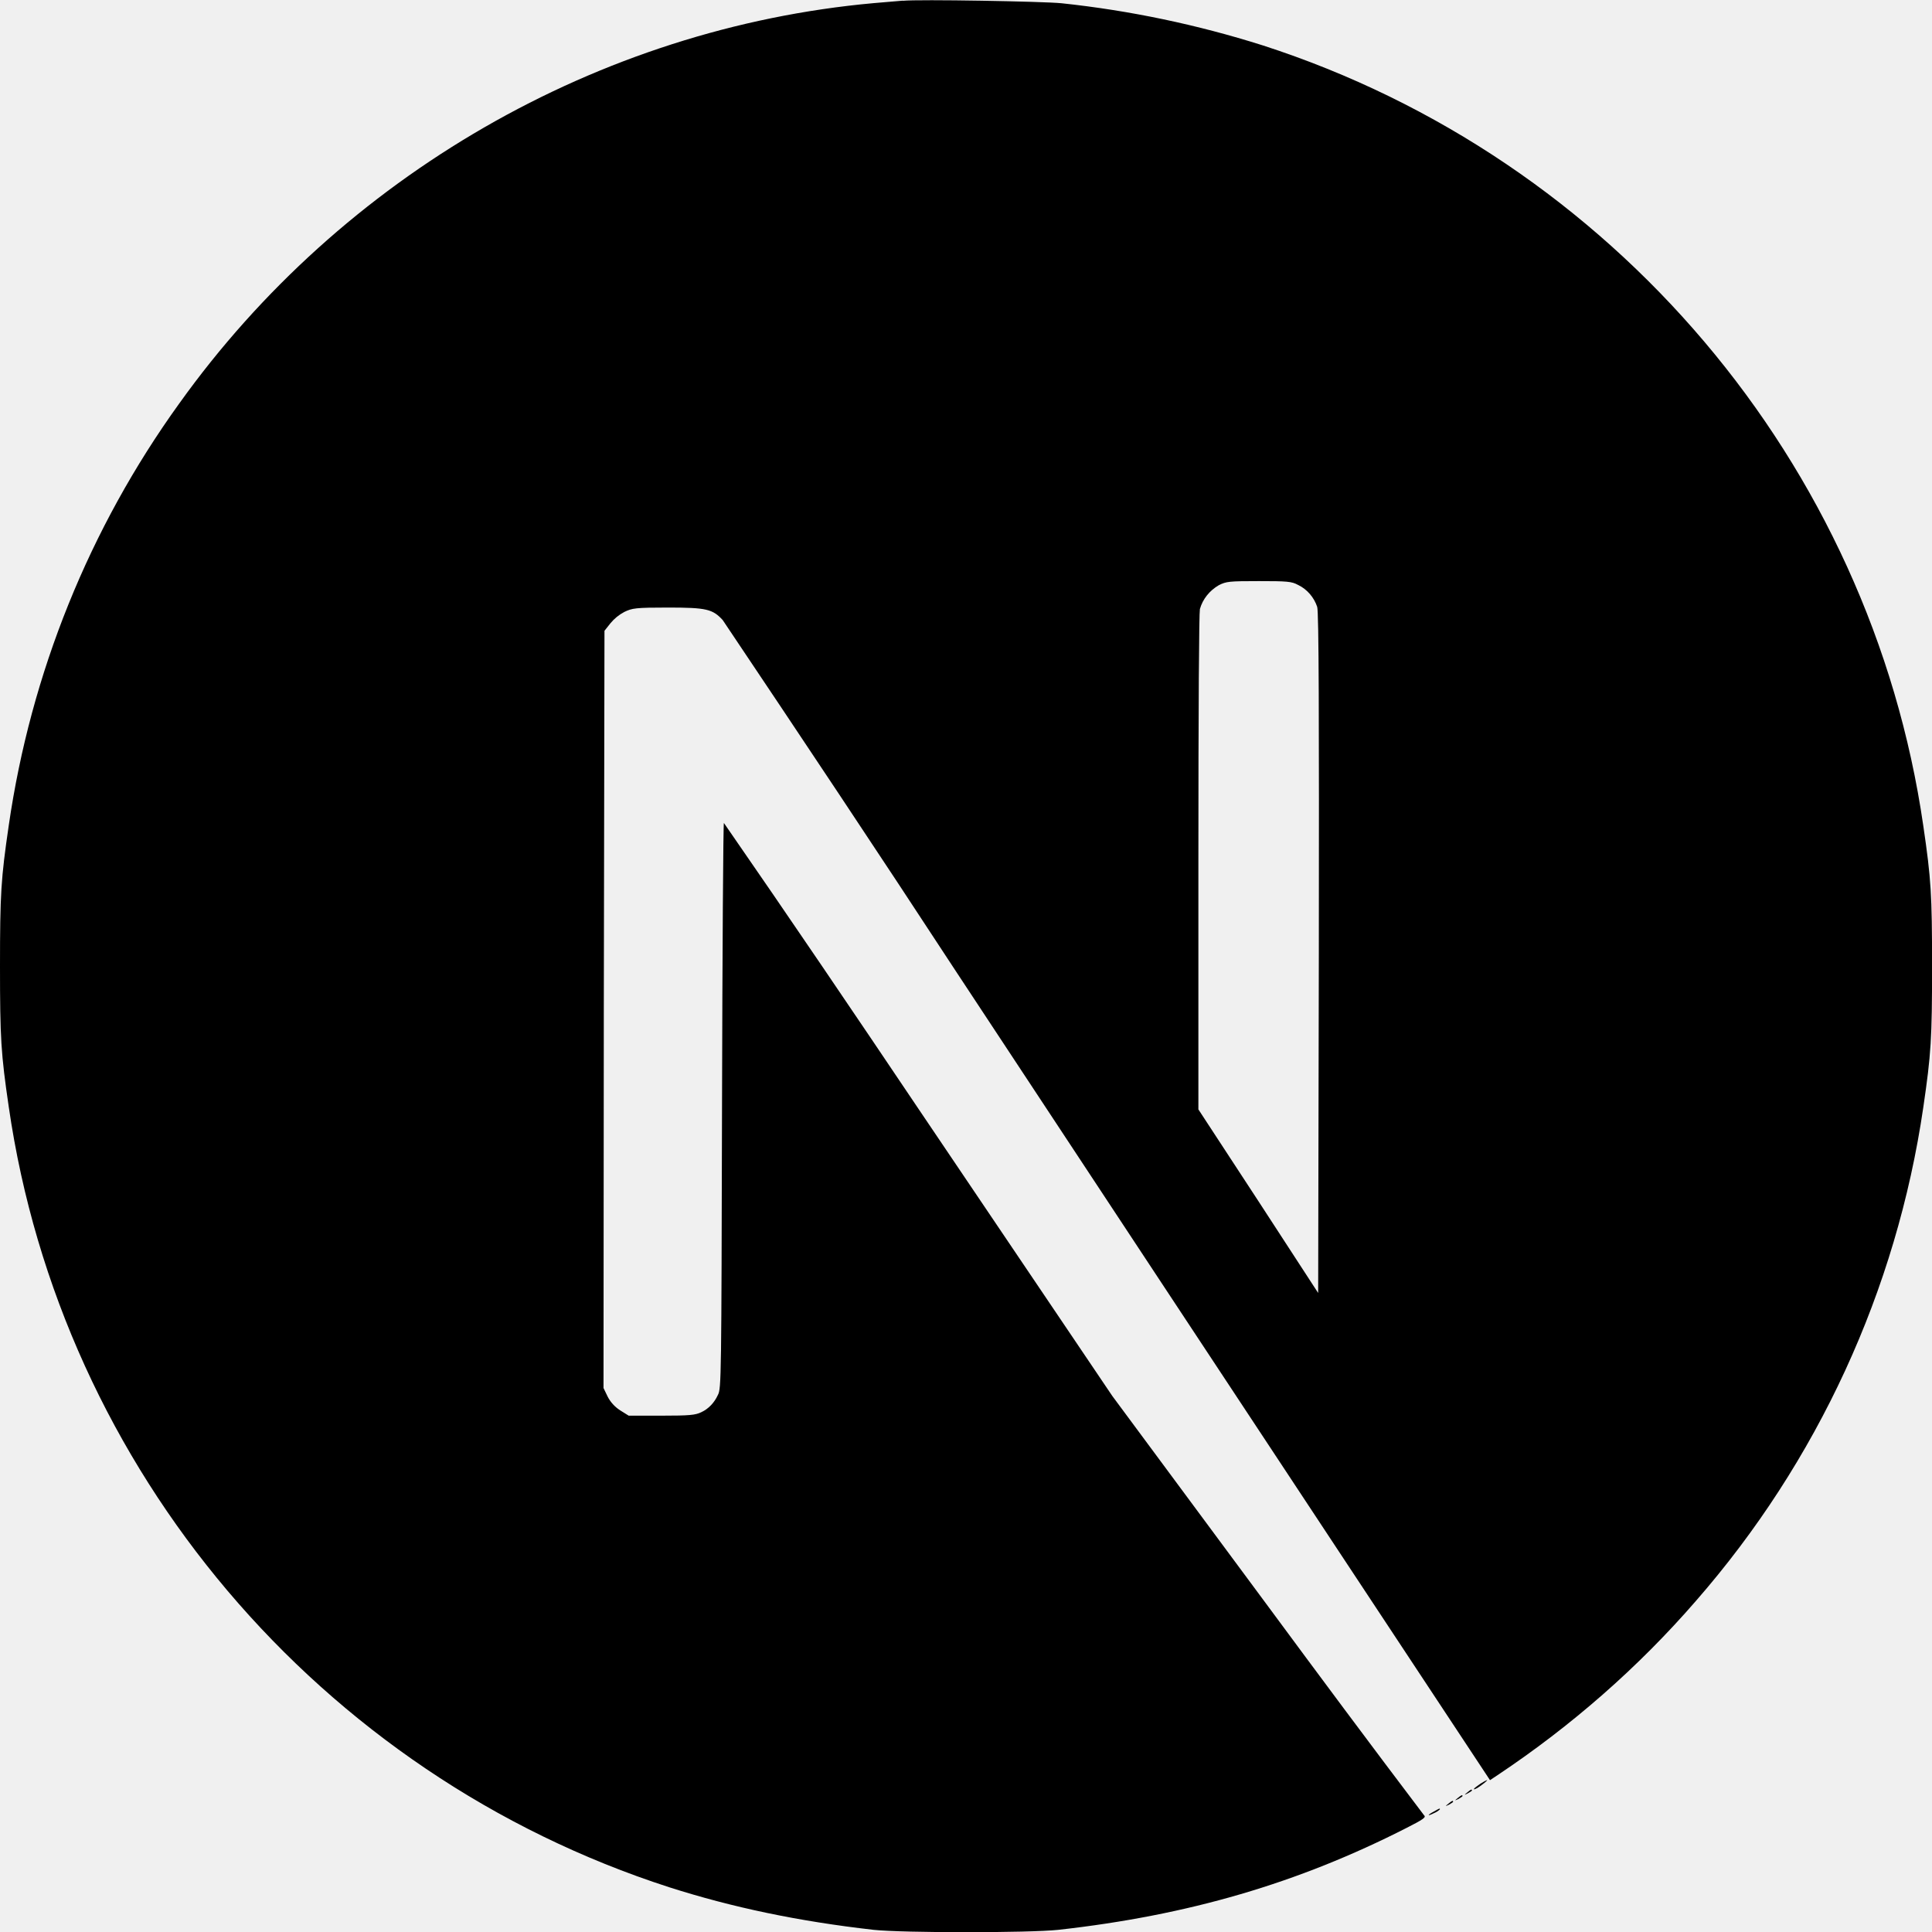
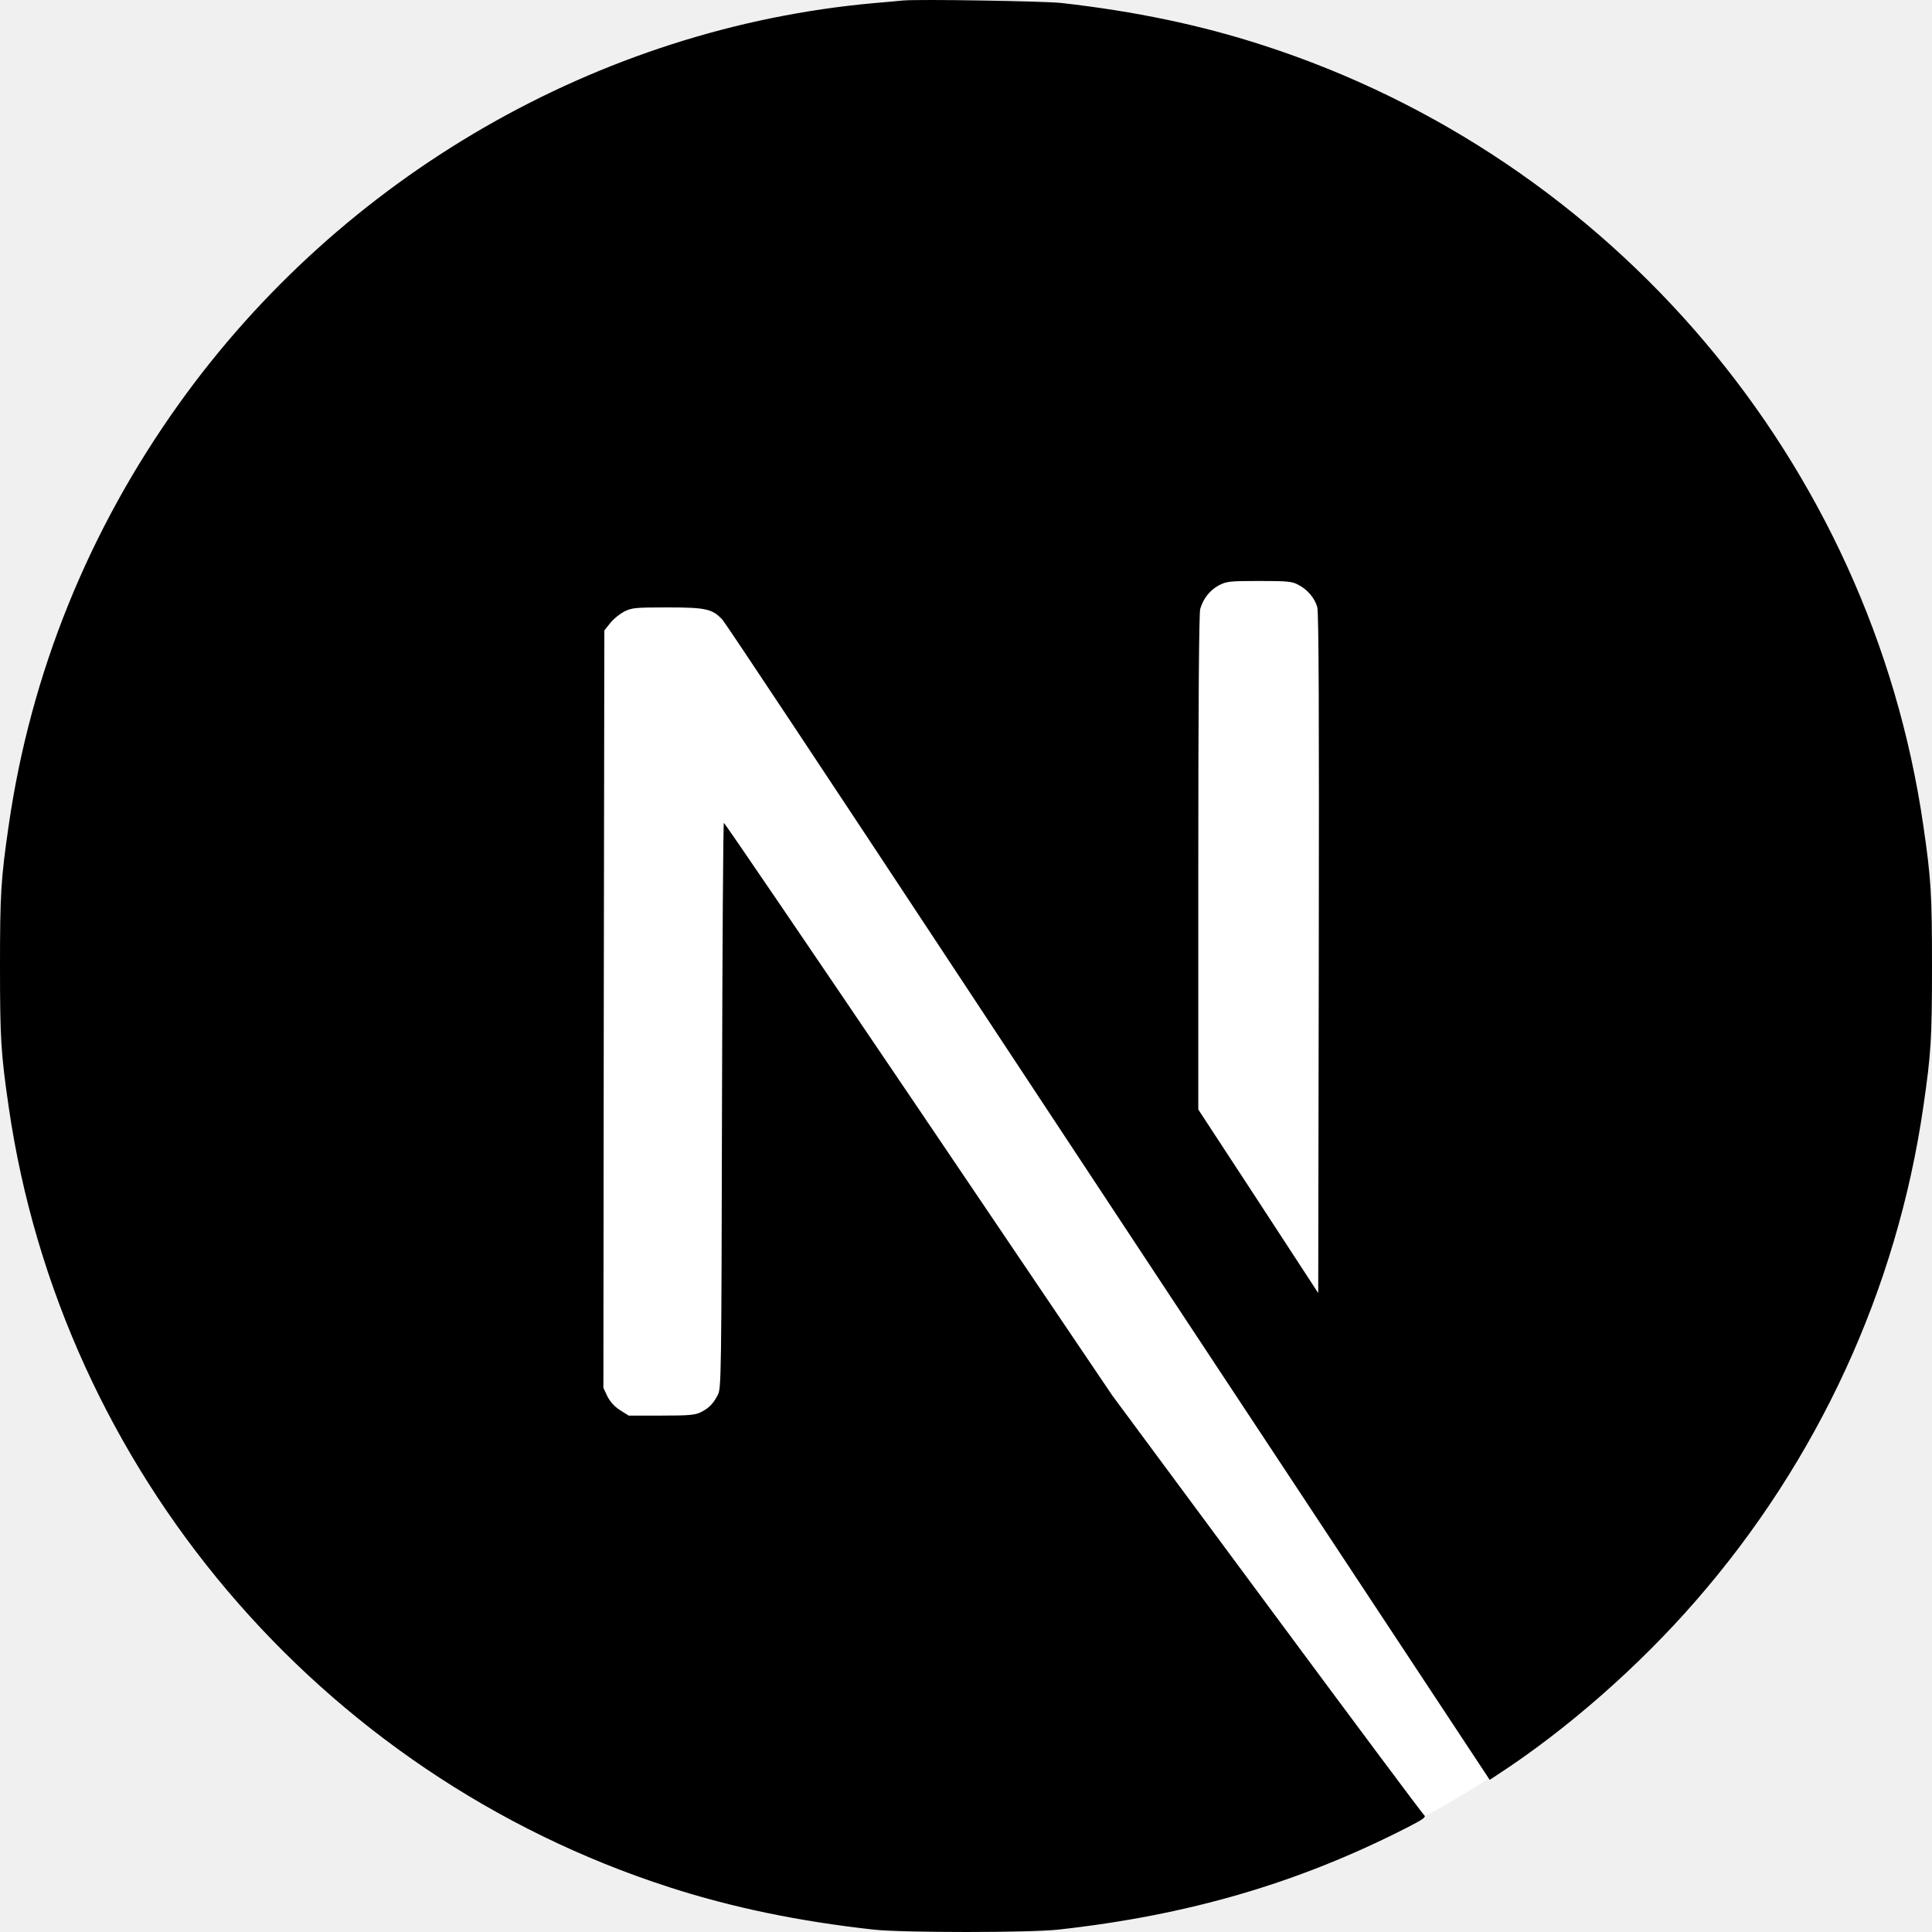
- <svg xmlns="http://www.w3.org/2000/svg" width="32" height="32" viewBox="0 0 32 32">
-   <path d="M23.749 30.005c-0.119 0.063-0.109 0.083 0.005 0.025 0.037-0.015 0.068-0.036 0.095-0.061 0-0.021 0-0.021-0.1 0.036zM23.989 29.875c-0.057 0.047-0.057 0.047 0.011 0.016 0.036-0.021 0.068-0.041 0.068-0.047 0-0.027-0.016-0.021-0.079 0.031zM24.145 29.781c-0.057 0.047-0.057 0.047 0.011 0.016 0.037-0.021 0.068-0.043 0.068-0.048 0-0.025-0.016-0.020-0.079 0.032zM24.303 29.688c-0.057 0.047-0.057 0.047 0.009 0.015 0.037-0.020 0.068-0.041 0.068-0.047 0-0.025-0.016-0.020-0.077 0.032zM24.516 29.547c-0.109 0.073-0.147 0.12-0.047 0.068 0.067-0.041 0.181-0.131 0.161-0.131-0.043 0.016-0.079 0.043-0.115 0.063zM14.953 0.011c-0.073 0.005-0.292 0.025-0.484 0.041-4.548 0.412-8.803 2.86-11.5 6.631-1.491 2.067-2.459 4.468-2.824 6.989-0.129 0.88-0.145 1.14-0.145 2.333 0 1.192 0.016 1.448 0.145 2.328 0.871 6.011 5.147 11.057 10.943 12.927 1.043 0.333 2.136 0.563 3.381 0.704 0.484 0.052 2.577 0.052 3.061 0 2.152-0.24 3.969-0.771 5.767-1.688 0.276-0.14 0.328-0.177 0.291-0.208-0.88-1.161-1.744-2.323-2.609-3.495l-2.557-3.453-3.203-4.745c-1.068-1.588-2.14-3.172-3.229-4.744-0.011 0-0.025 2.109-0.031 4.681-0.011 4.505-0.011 4.688-0.068 4.792-0.057 0.125-0.151 0.229-0.276 0.287-0.099 0.047-0.188 0.057-0.661 0.057h-0.541l-0.141-0.088c-0.088-0.057-0.161-0.136-0.208-0.229l-0.068-0.141 0.005-6.271 0.011-6.271 0.099-0.125c0.063-0.077 0.141-0.14 0.229-0.187 0.131-0.063 0.183-0.073 0.724-0.073 0.635 0 0.74 0.025 0.907 0.208 1.296 1.932 2.588 3.869 3.859 5.812 2.079 3.152 4.917 7.453 6.312 9.563l2.537 3.839 0.125-0.083c1.219-0.813 2.328-1.781 3.285-2.885 2.016-2.308 3.324-5.147 3.767-8.177 0.129-0.88 0.145-1.141 0.145-2.333 0-1.193-0.016-1.448-0.145-2.328-0.871-6.011-5.147-11.057-10.943-12.928-1.084-0.343-2.199-0.577-3.328-0.697-0.303-0.031-2.371-0.068-2.631-0.041zM21.5 9.688c0.151 0.072 0.265 0.208 0.317 0.364 0.027 0.084 0.032 1.823 0.027 5.74l-0.011 5.624-0.989-1.52-0.995-1.521v-4.083c0-2.647 0.011-4.131 0.025-4.204 0.047-0.167 0.161-0.307 0.313-0.395 0.124-0.063 0.172-0.068 0.667-0.068 0.463 0 0.541 0.005 0.645 0.063z" />
+ <svg xmlns="http://www.w3.org/2000/svg" width="800px" height="800px" viewBox="0 0 256.00 256.00" version="1.1" preserveAspectRatio="xMidYMid" fill="#000000">
+   <g id="SVGRepo_bgCarrier" stroke-width="0">
+     <rect x="0" y="0" width="256.00" height="256.00" rx="128" fill="#ffffff" strokewidth="0" />
+   </g>
+   <g id="SVGRepo_tracerCarrier" stroke-linecap="round" stroke-linejoin="round" />
+   <g id="SVGRepo_iconCarrier">
+     <g>
+       <path d="M119.617,0.069 C119.066,0.119 117.315,0.294 115.738,0.419 C79.378,3.697 45.319,23.313 23.748,53.463 C11.736,70.227 4.054,89.243 1.151,109.385 C0.125,116.415 0,118.492 0,128.025 C0,137.558 0.125,139.635 1.151,146.666 C8.108,194.73 42.316,235.114 88.712,250.076 C97.02,252.754 105.778,254.58 115.738,255.681 C119.617,256.106 136.383,256.106 140.262,255.681 C157.454,253.779 172.018,249.526 186.382,242.195 C188.584,241.069 189.01,240.769 188.709,240.518 C188.509,240.368 179.125,227.783 167.864,212.57 L147.394,184.922 L121.744,146.966 C107.63,126.098 96.019,109.034 95.919,109.034 C95.819,109.009 95.718,125.873 95.668,146.465 C95.593,182.52 95.568,183.971 95.118,184.822 C94.467,186.048 93.967,186.549 92.916,187.099 C92.115,187.499 91.414,187.574 87.636,187.574 L83.306,187.574 L82.155,186.849 C81.404,186.373 80.854,185.748 80.479,185.022 L79.953,183.896 L80.003,133.73 L80.078,83.538 L80.854,82.562 C81.254,82.037 82.105,81.361 82.706,81.036 C83.732,80.536 84.132,80.486 88.461,80.486 C93.566,80.486 94.417,80.686 95.743,82.137 C96.119,82.537 110.007,103.455 126.624,128.651 C143.24,153.846 165.962,188.25 177.123,205.139 L197.393,235.84 L198.419,235.164 C207.503,229.259 217.112,220.852 224.719,212.095 C240.91,193.504 251.345,170.836 254.849,146.666 C255.875,139.635 256,137.558 256,128.025 C256,118.492 255.875,116.415 254.849,109.385 C247.892,61.32 213.684,20.936 167.288,5.974 C159.105,3.322 150.397,1.495 140.637,0.394 C138.235,0.144 121.694,-0.131 119.617,0.069 L119.617,0.069 Z M172.018,77.483 C173.219,78.084 174.195,79.235 174.545,80.436 C174.746,81.086 174.796,94.998 174.746,126.349 L174.671,171.336 L166.738,159.176 L158.78,147.016 L158.78,114.314 C158.78,93.171 158.88,81.286 159.03,80.711 C159.431,79.31 160.307,78.209 161.508,77.558 C162.534,77.033 162.909,76.983 166.838,76.983 C170.542,76.983 171.192,77.033 172.018,77.483 Z" fill="#000000"> </path>
+     </g>
+   </g>
</svg>
